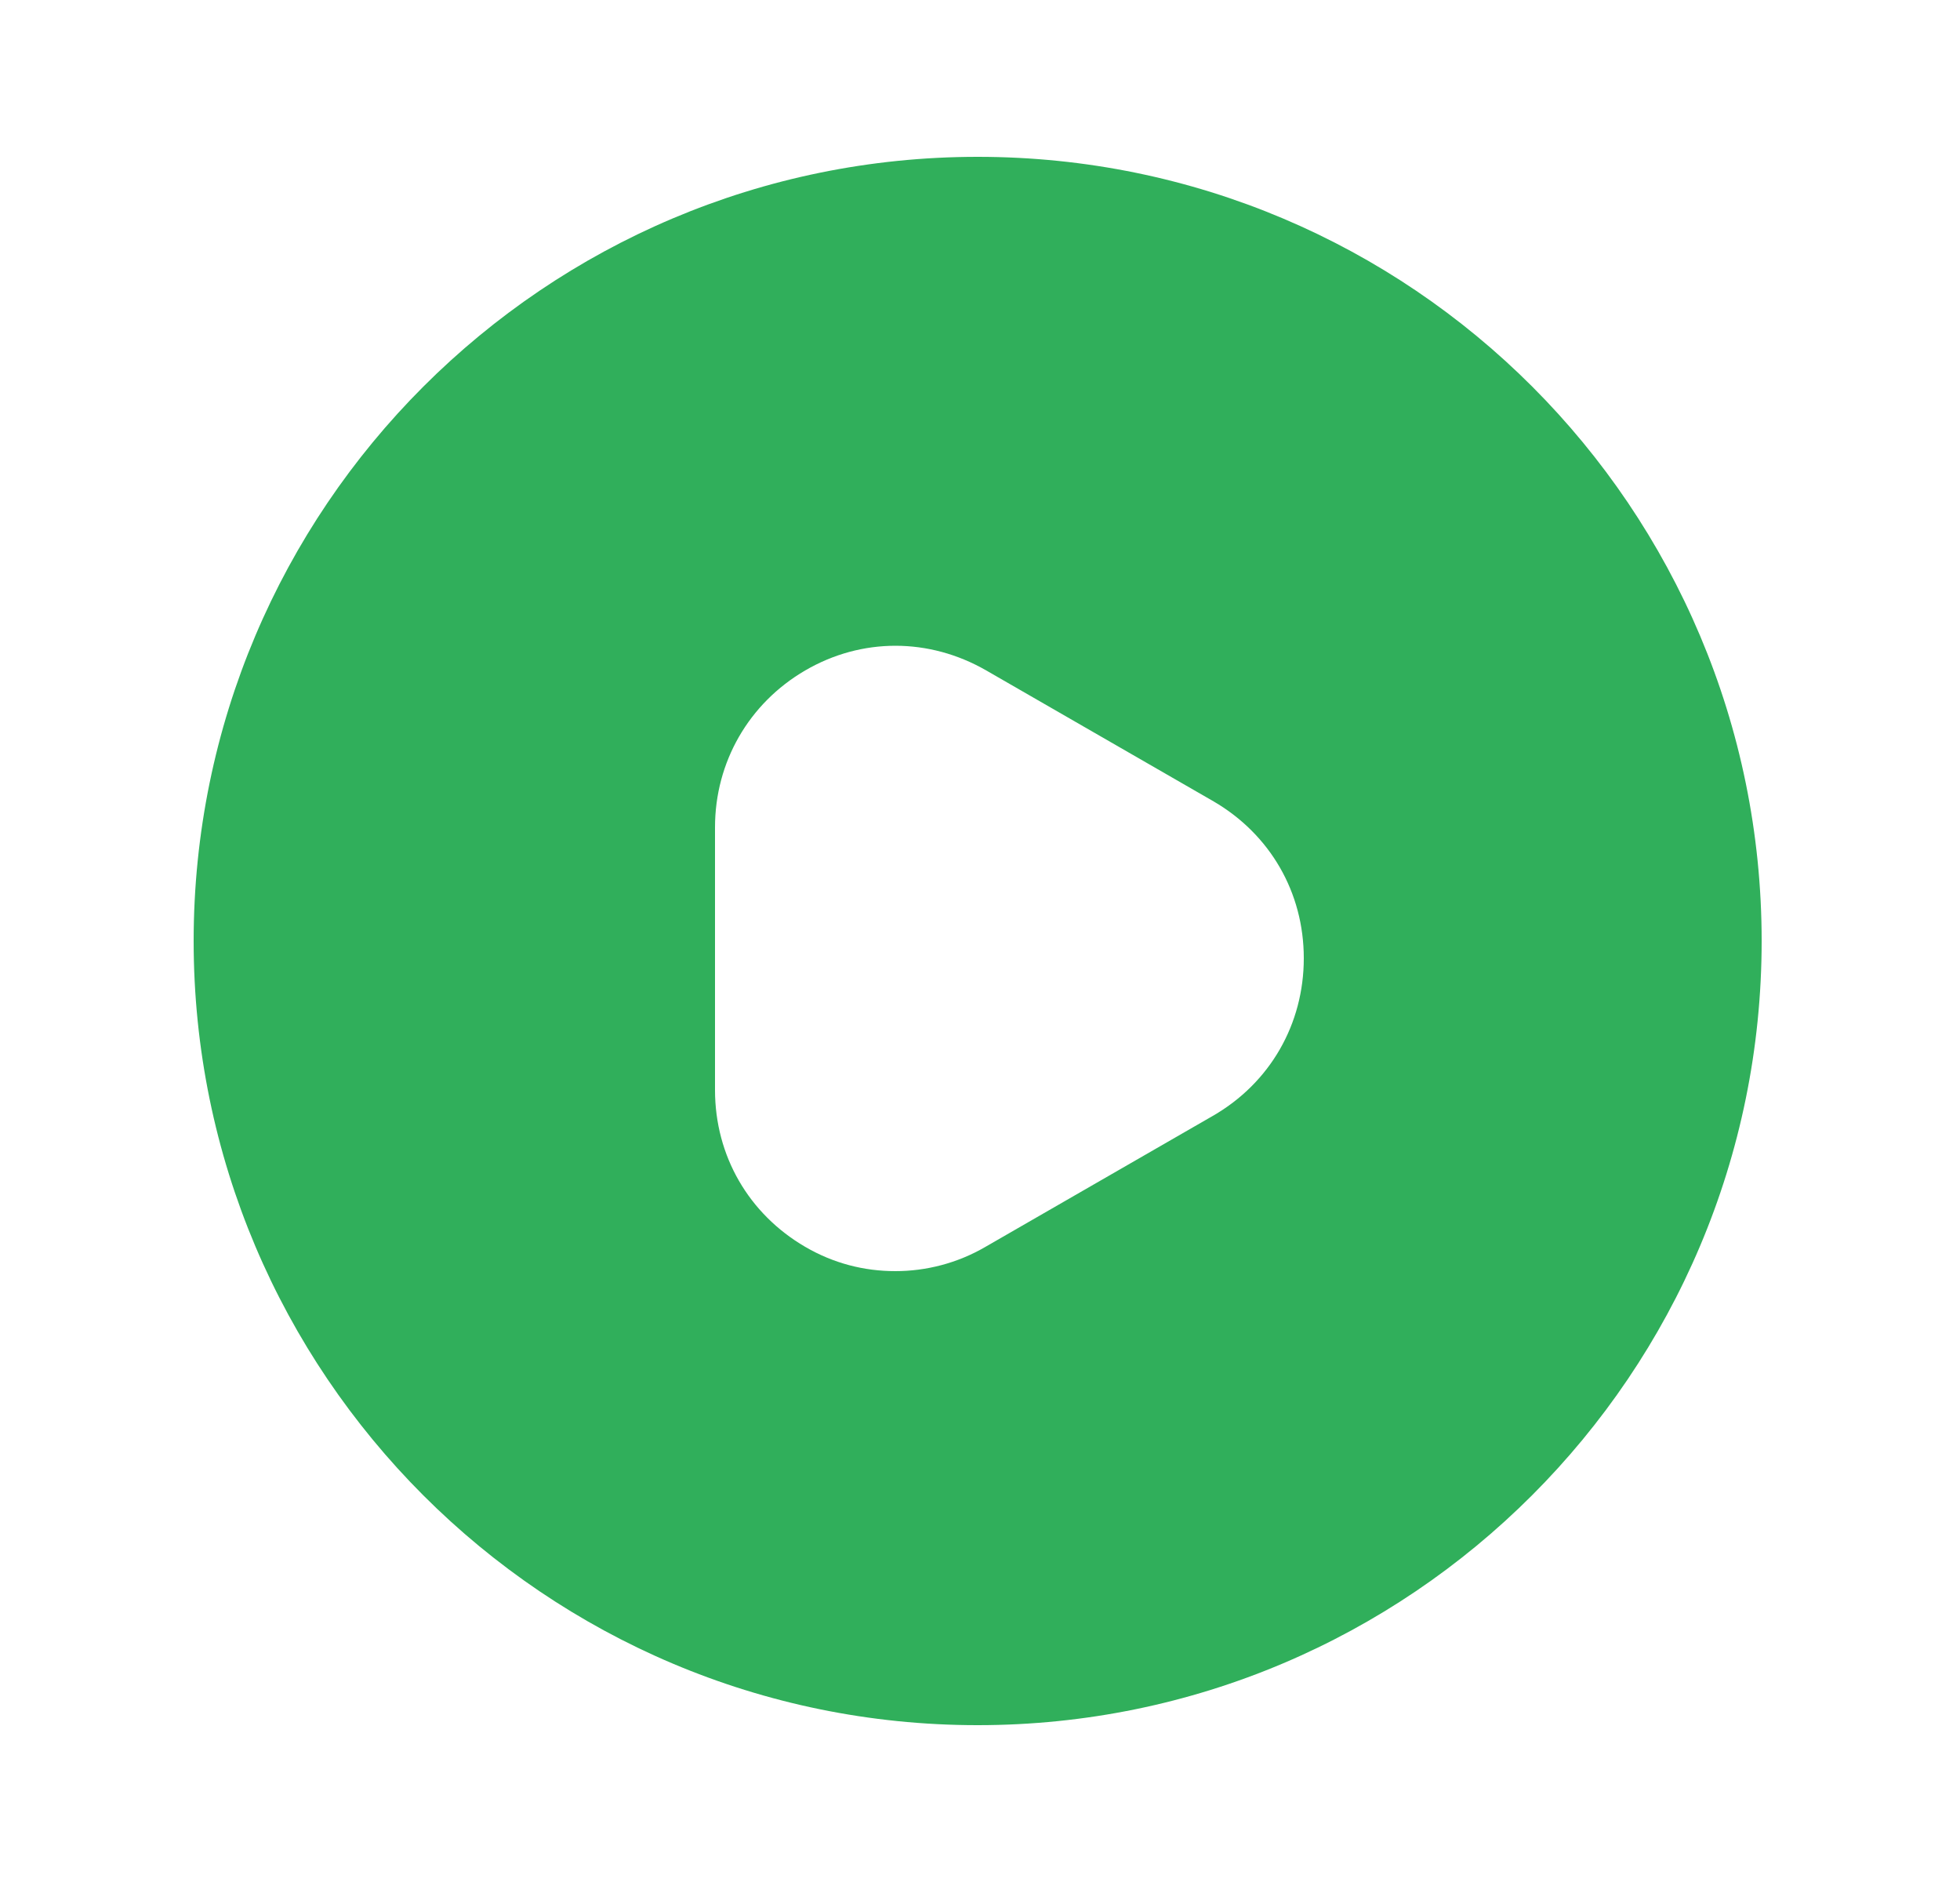
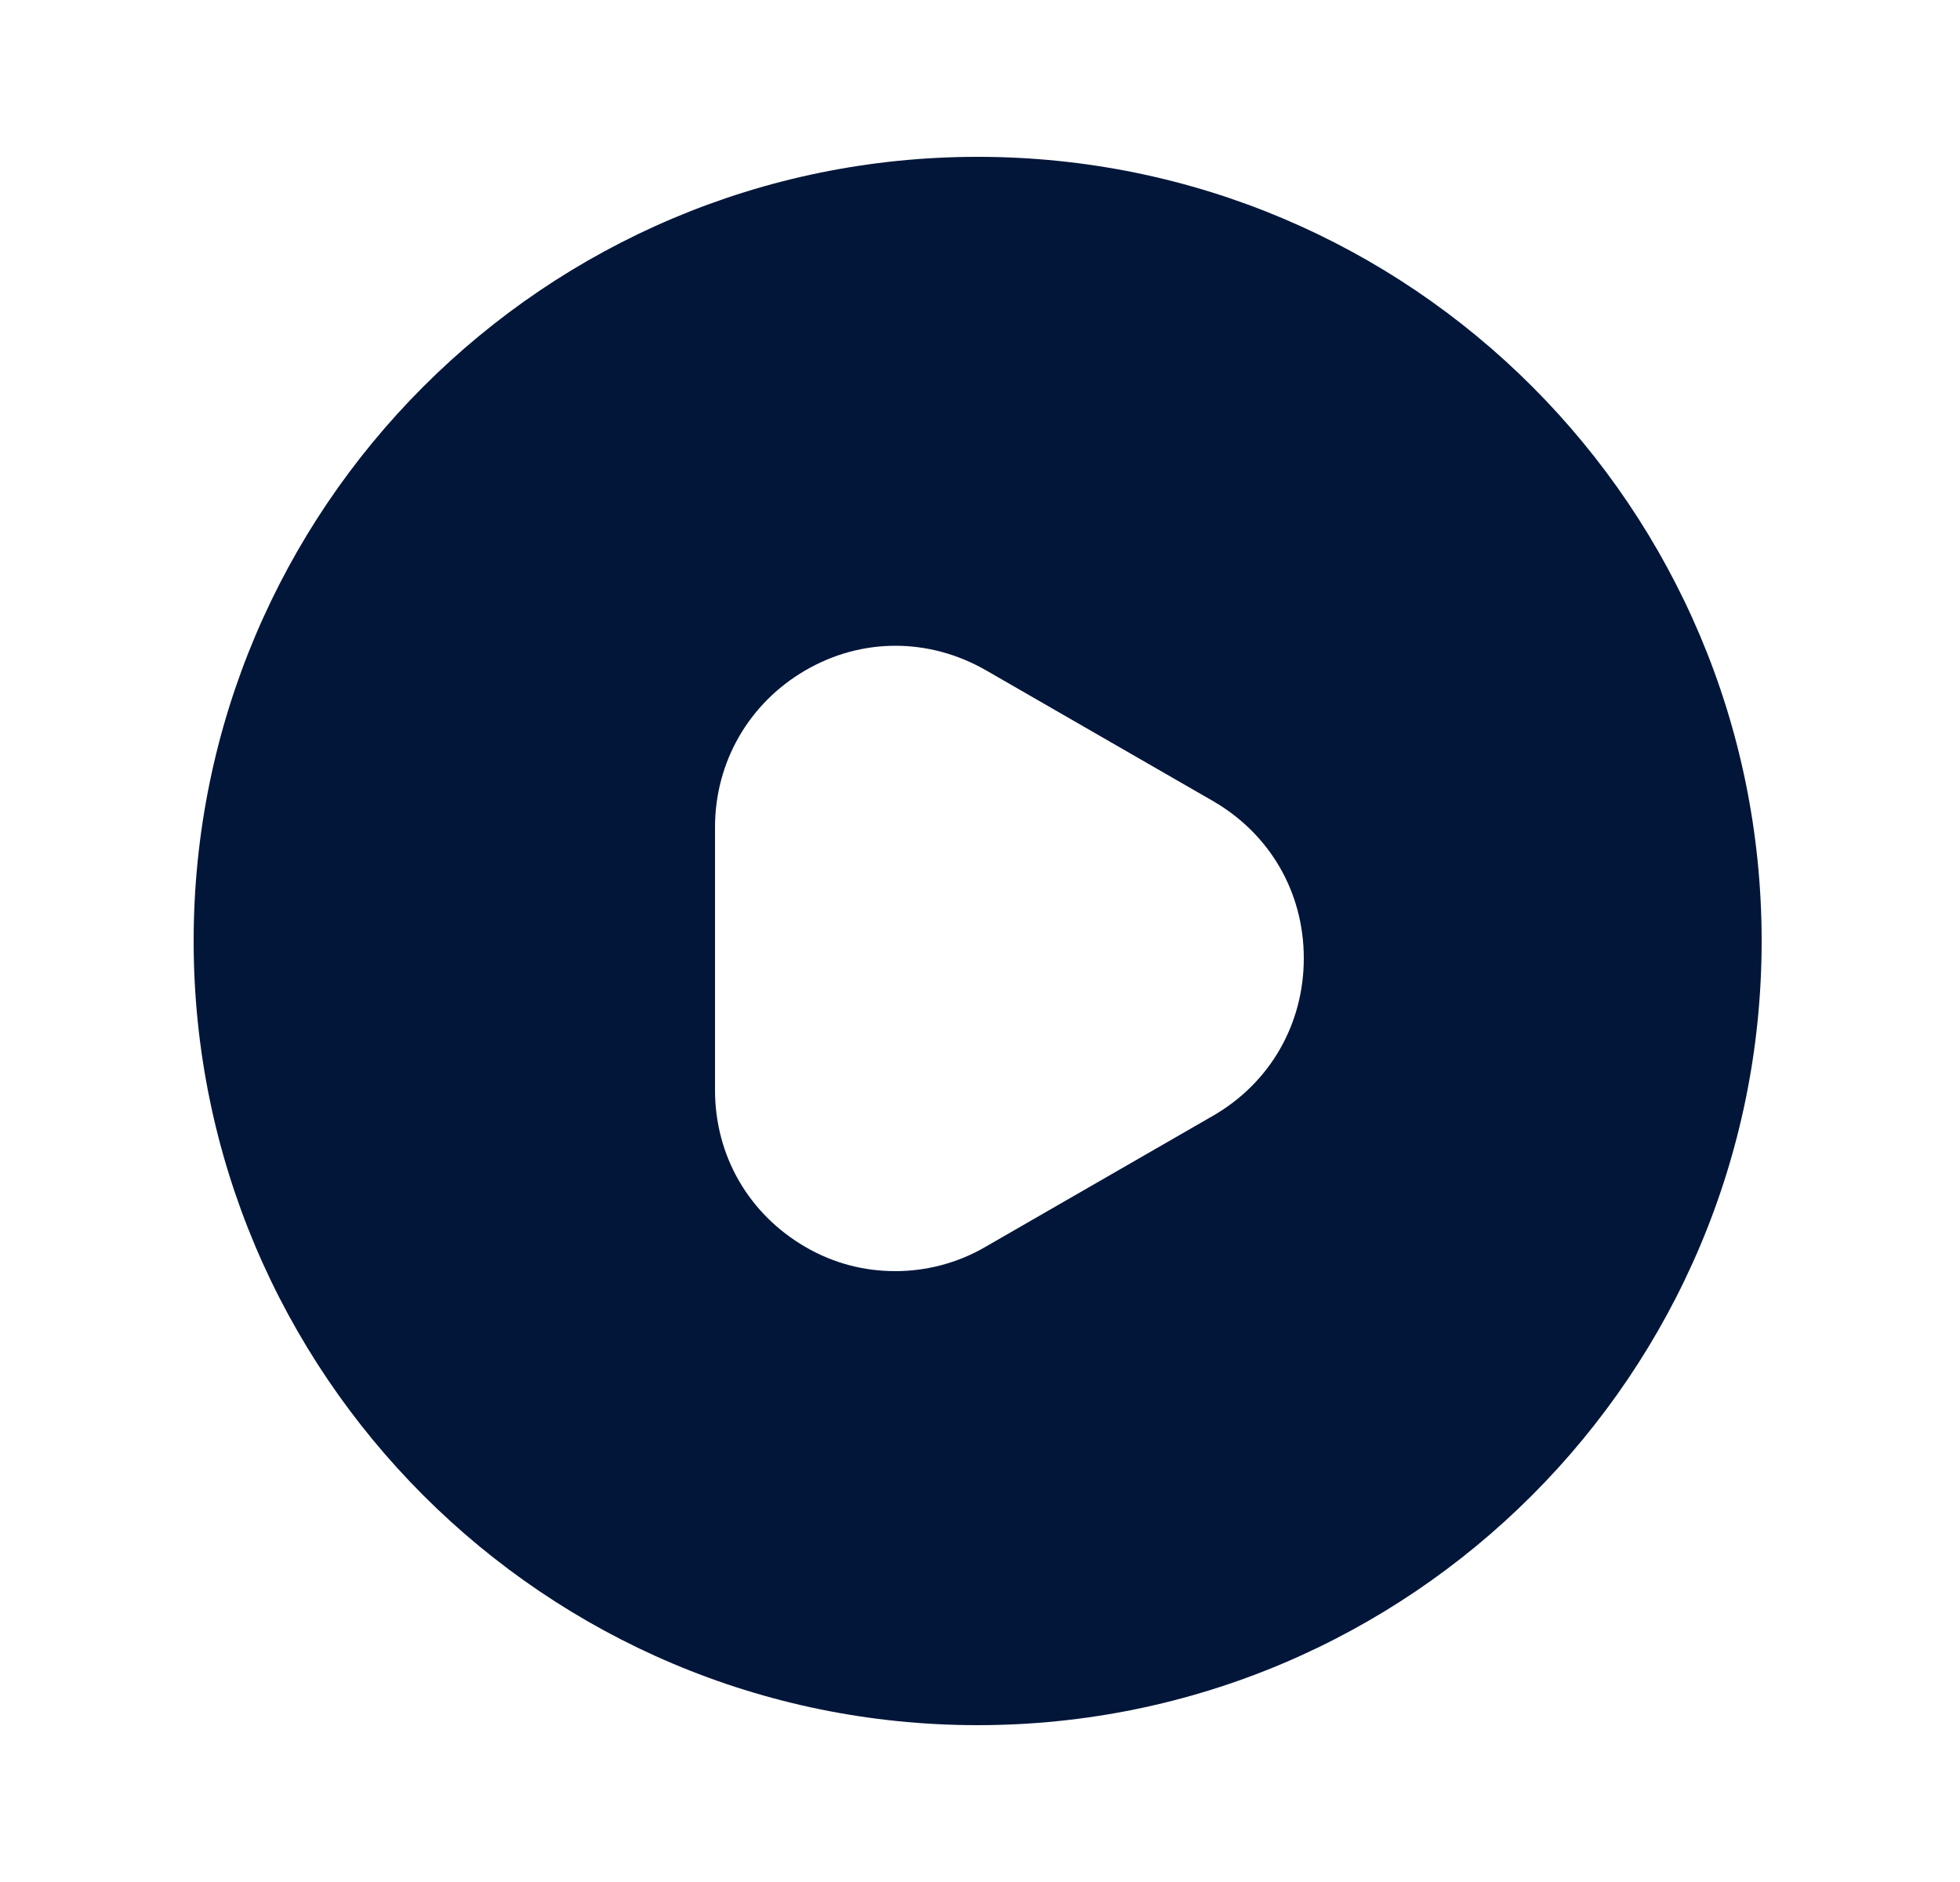
<svg xmlns="http://www.w3.org/2000/svg" width="25" height="24" viewBox="0 0 25 24" fill="none">
-   <path d="M12.47 2C6.95 2 2.47 6.48 2.47 12C2.47 17.52 6.95 22 12.47 22C17.99 22 22.47 17.52 22.47 12C22.47 6.48 18 2 12.47 2ZM15.47 14.23L12.57 15.9C12.21 16.11 11.81 16.21 11.42 16.21C11.02 16.21 10.63 16.11 10.27 15.9C9.55 15.48 9.12 14.74 9.12 13.9V10.55C9.12 9.72 9.55 8.97 10.27 8.55C10.99 8.13 11.85 8.13 12.58 8.55L15.48 10.22C16.2 10.64 16.63 11.38 16.63 12.22C16.63 13.06 16.2 13.81 15.47 14.23Z" fill="#30AF5B" />
+   <path d="M12.47 2C6.95 2 2.47 6.48 2.47 12C2.47 17.52 6.95 22 12.47 22C17.99 22 22.47 17.52 22.47 12C22.47 6.48 18 2 12.47 2ZM15.47 14.23L12.57 15.9C12.21 16.11 11.81 16.21 11.42 16.21C11.02 16.21 10.63 16.11 10.27 15.9C9.55 15.48 9.12 14.74 9.12 13.9V10.55C9.12 9.72 9.55 8.97 10.27 8.55C10.99 8.13 11.85 8.13 12.58 8.55L15.48 10.22C16.2 10.64 16.63 11.38 16.63 12.22C16.63 13.06 16.2 13.81 15.47 14.23Z" fill="#021639" />
</svg>
